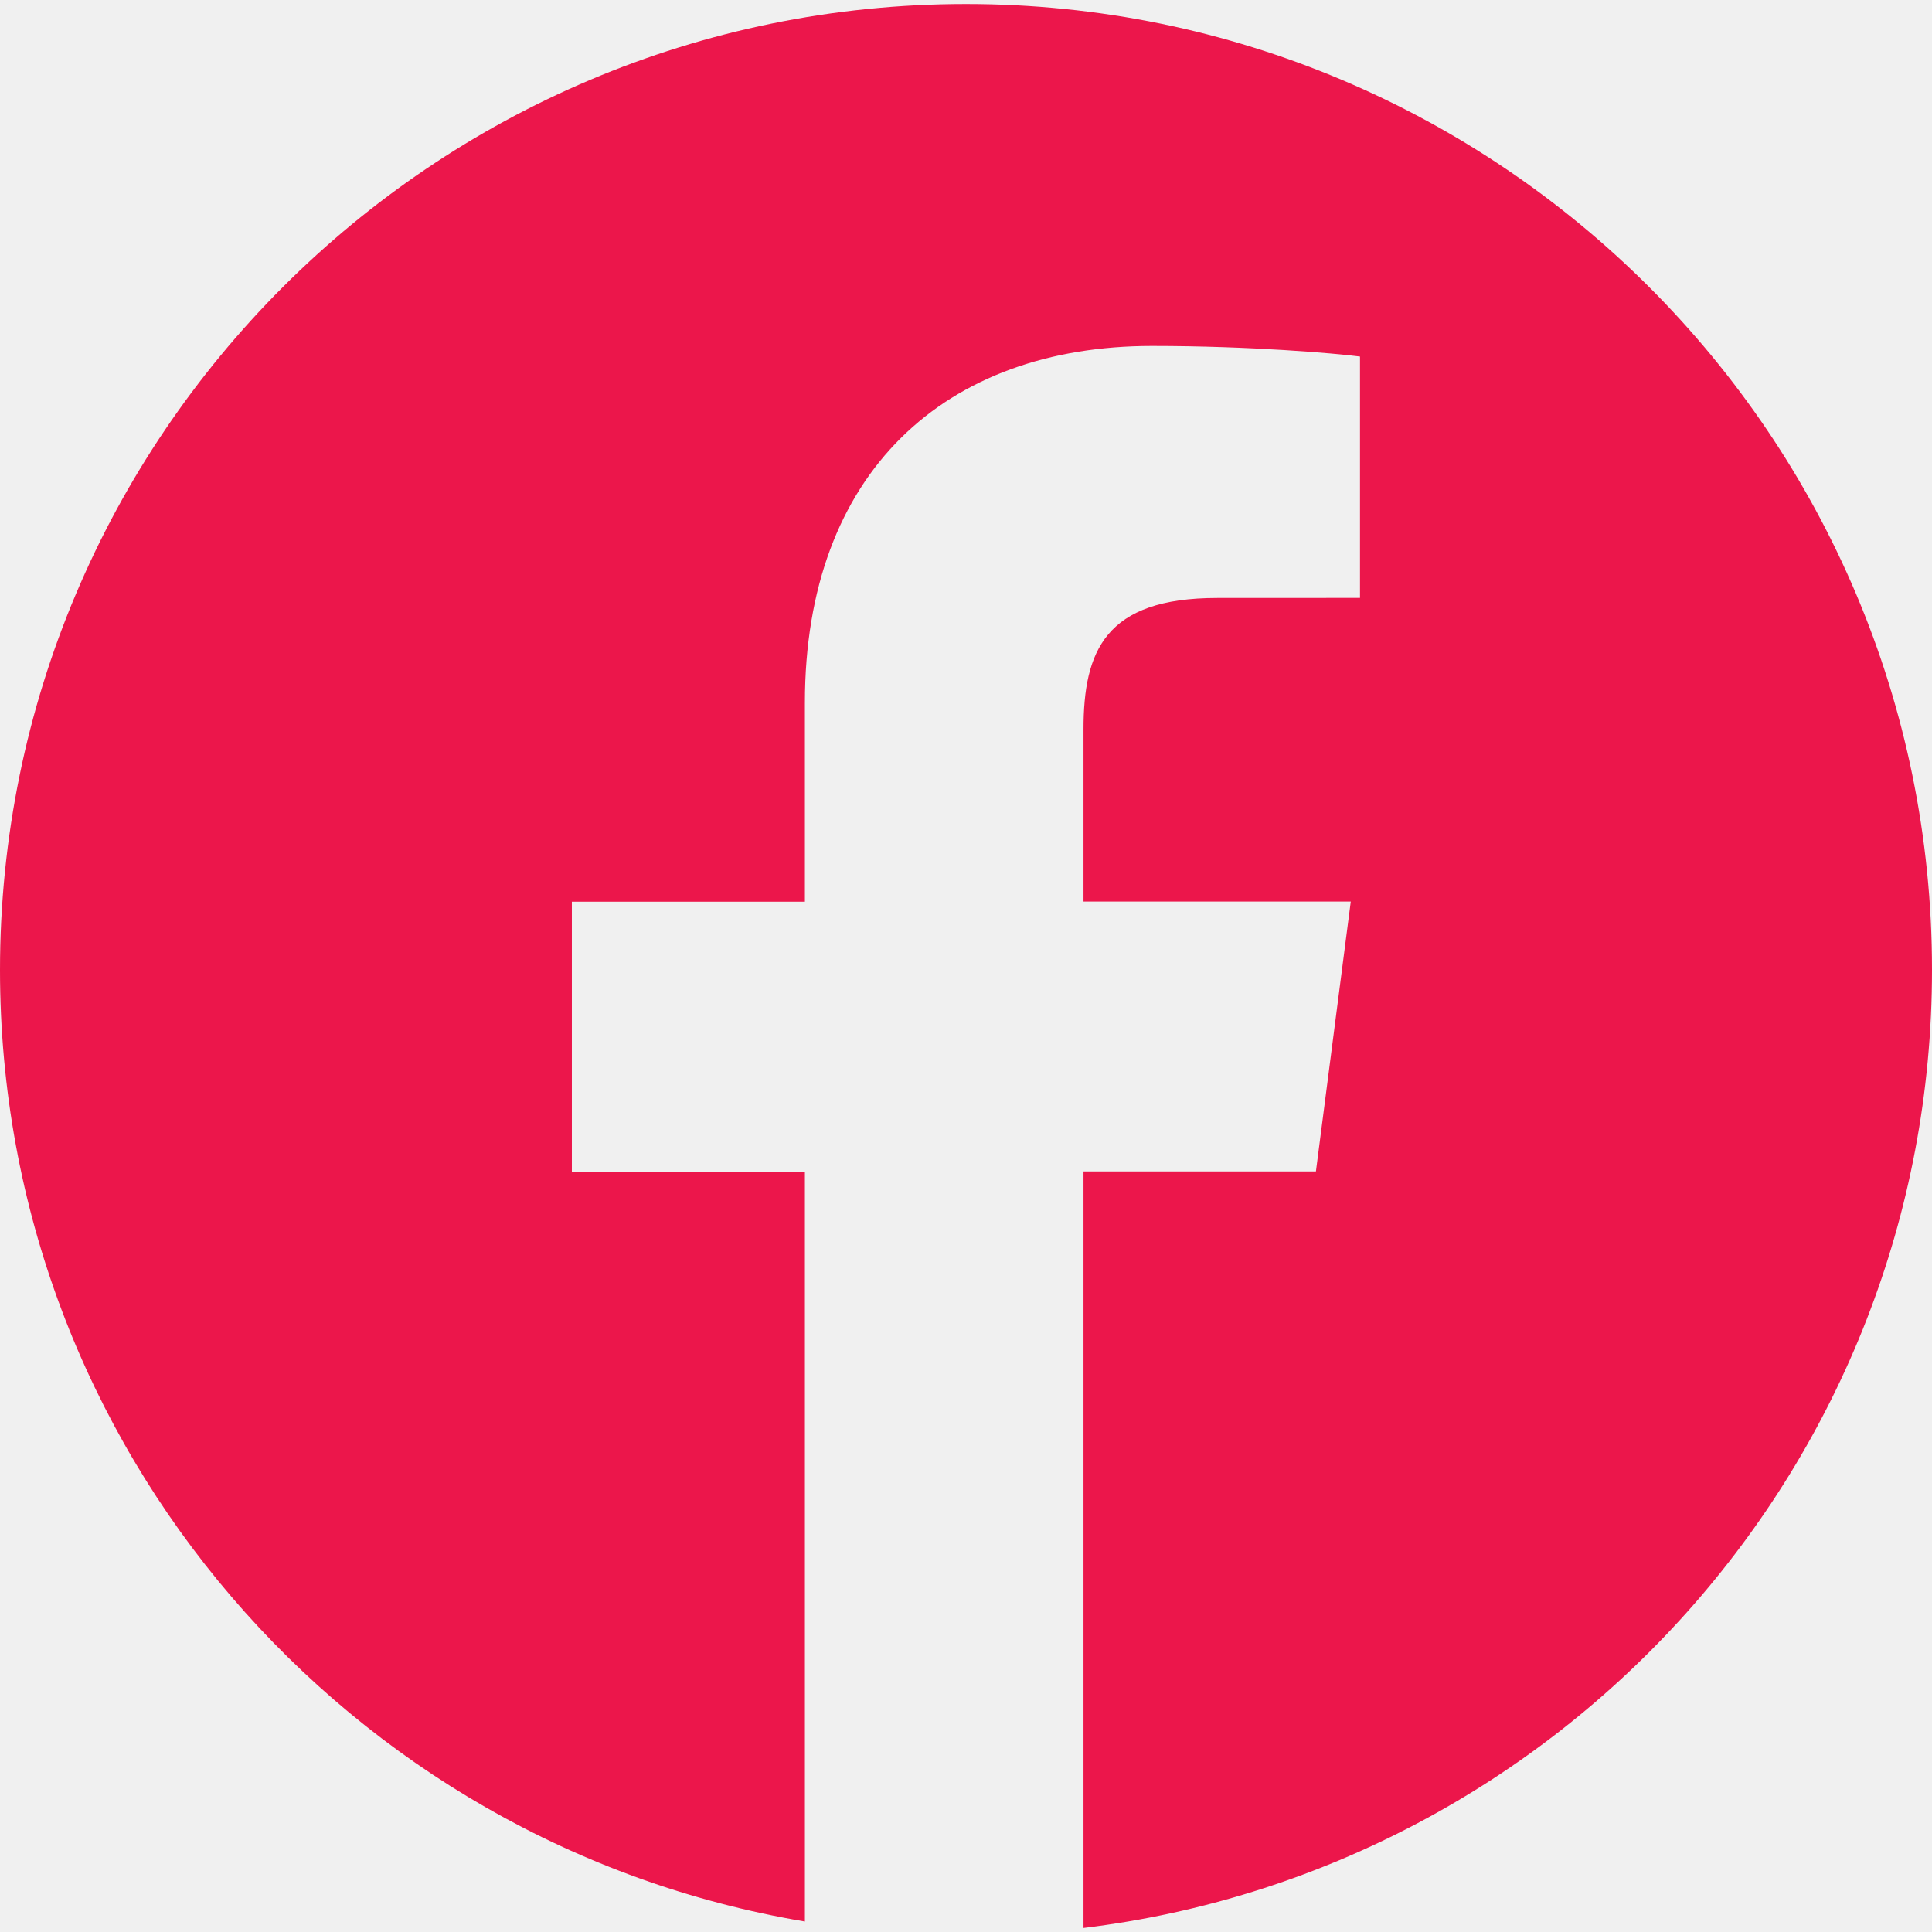
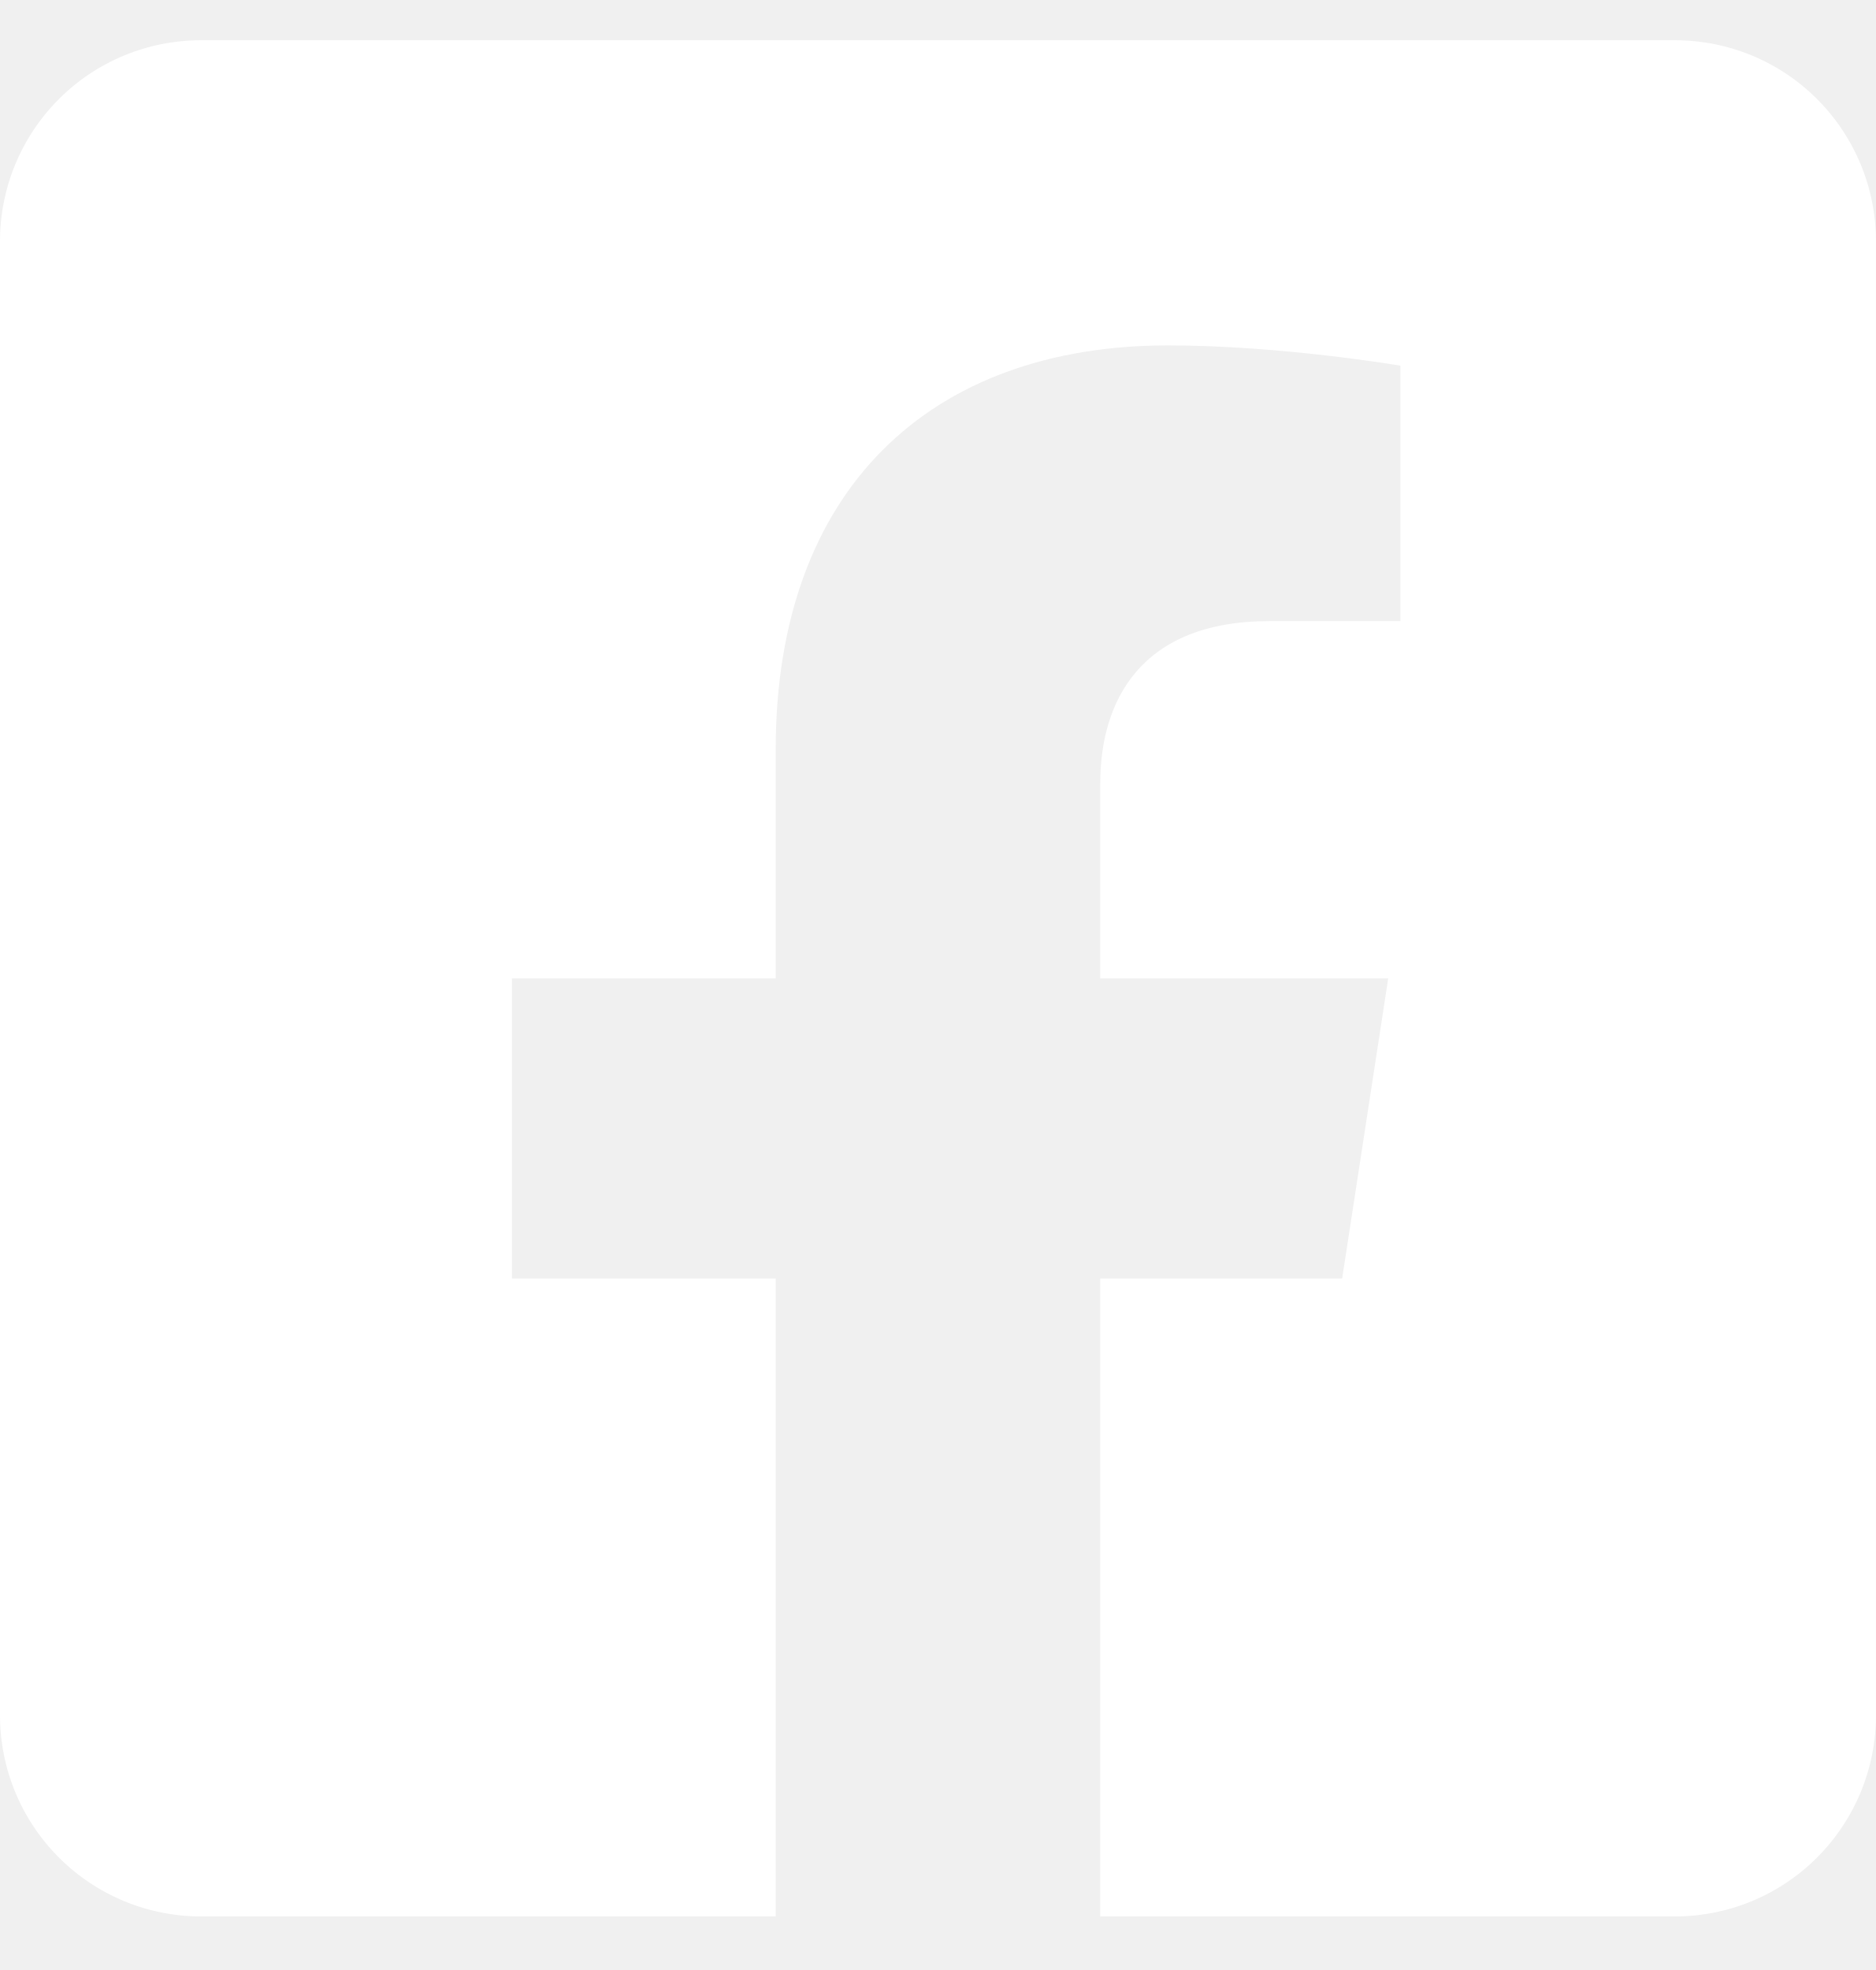
- <svg xmlns="http://www.w3.org/2000/svg" version="1.1" width="512" height="512" x="0" y="0" viewBox="0 0 167.657 167.657" style="enable-background:new 0 0 512 512" xml:space="preserve" class="">
-   <g>
-     <g>
-       <path style="" d="M83.829,0.349C37.532,0.349,0,37.881,0,84.178c0,41.523,30.222,75.911,69.848,82.57v-65.081H49.626   v-23.42h20.222V60.978c0-20.037,12.238-30.956,30.115-30.956c8.562,0,15.92,0.638,18.056,0.919v20.944l-12.399,0.006   c-9.72,0-11.594,4.618-11.594,11.397v14.947h23.193l-3.025,23.42H94.026v65.653c41.476-5.048,73.631-40.312,73.631-83.154   C167.657,37.881,130.125,0.349,83.829,0.349z" fill="#ec164b" data-original="#010002" />
-     </g>
-     <g>
- </g>
-     <g>
- </g>
-     <g>
- </g>
-     <g>
- </g>
-     <g>
- </g>
-     <g>
- </g>
-     <g>
- </g>
-     <g>
- </g>
-     <g>
- </g>
-     <g>
- </g>
-     <g>
- </g>
-     <g>
- </g>
-     <g>
- </g>
-     <g>
- </g>
-     <g>
- </g>
-   </g>
+ <svg xmlns="http://www.w3.org/2000/svg" width="20" height="21" viewBox="0 0 20 21" fill="none">
+   <path d="M17.857 0.429H2.143C1.575 0.429 1.029 0.654 0.628 1.056C0.226 1.458 0 2.003 0 2.571L0 18.286C0 18.854 0.226 19.399 0.628 19.801C1.029 20.203 1.575 20.429 2.143 20.429H8.27V13.629H5.458V10.429H8.27V7.989C8.27 5.215 9.922 3.682 12.452 3.682C13.663 3.682 14.93 3.898 14.93 3.898V6.621H13.534C12.159 6.621 11.73 7.475 11.73 8.35V10.429H14.8L14.309 13.629H11.73V20.429H17.857C18.425 20.429 18.971 20.203 19.372 19.801C19.774 19.399 20 18.854 20 18.286V2.571C20 2.003 19.774 1.458 19.372 1.056C18.971 0.654 18.425 0.429 17.857 0.429Z" fill="white" />
</svg>
